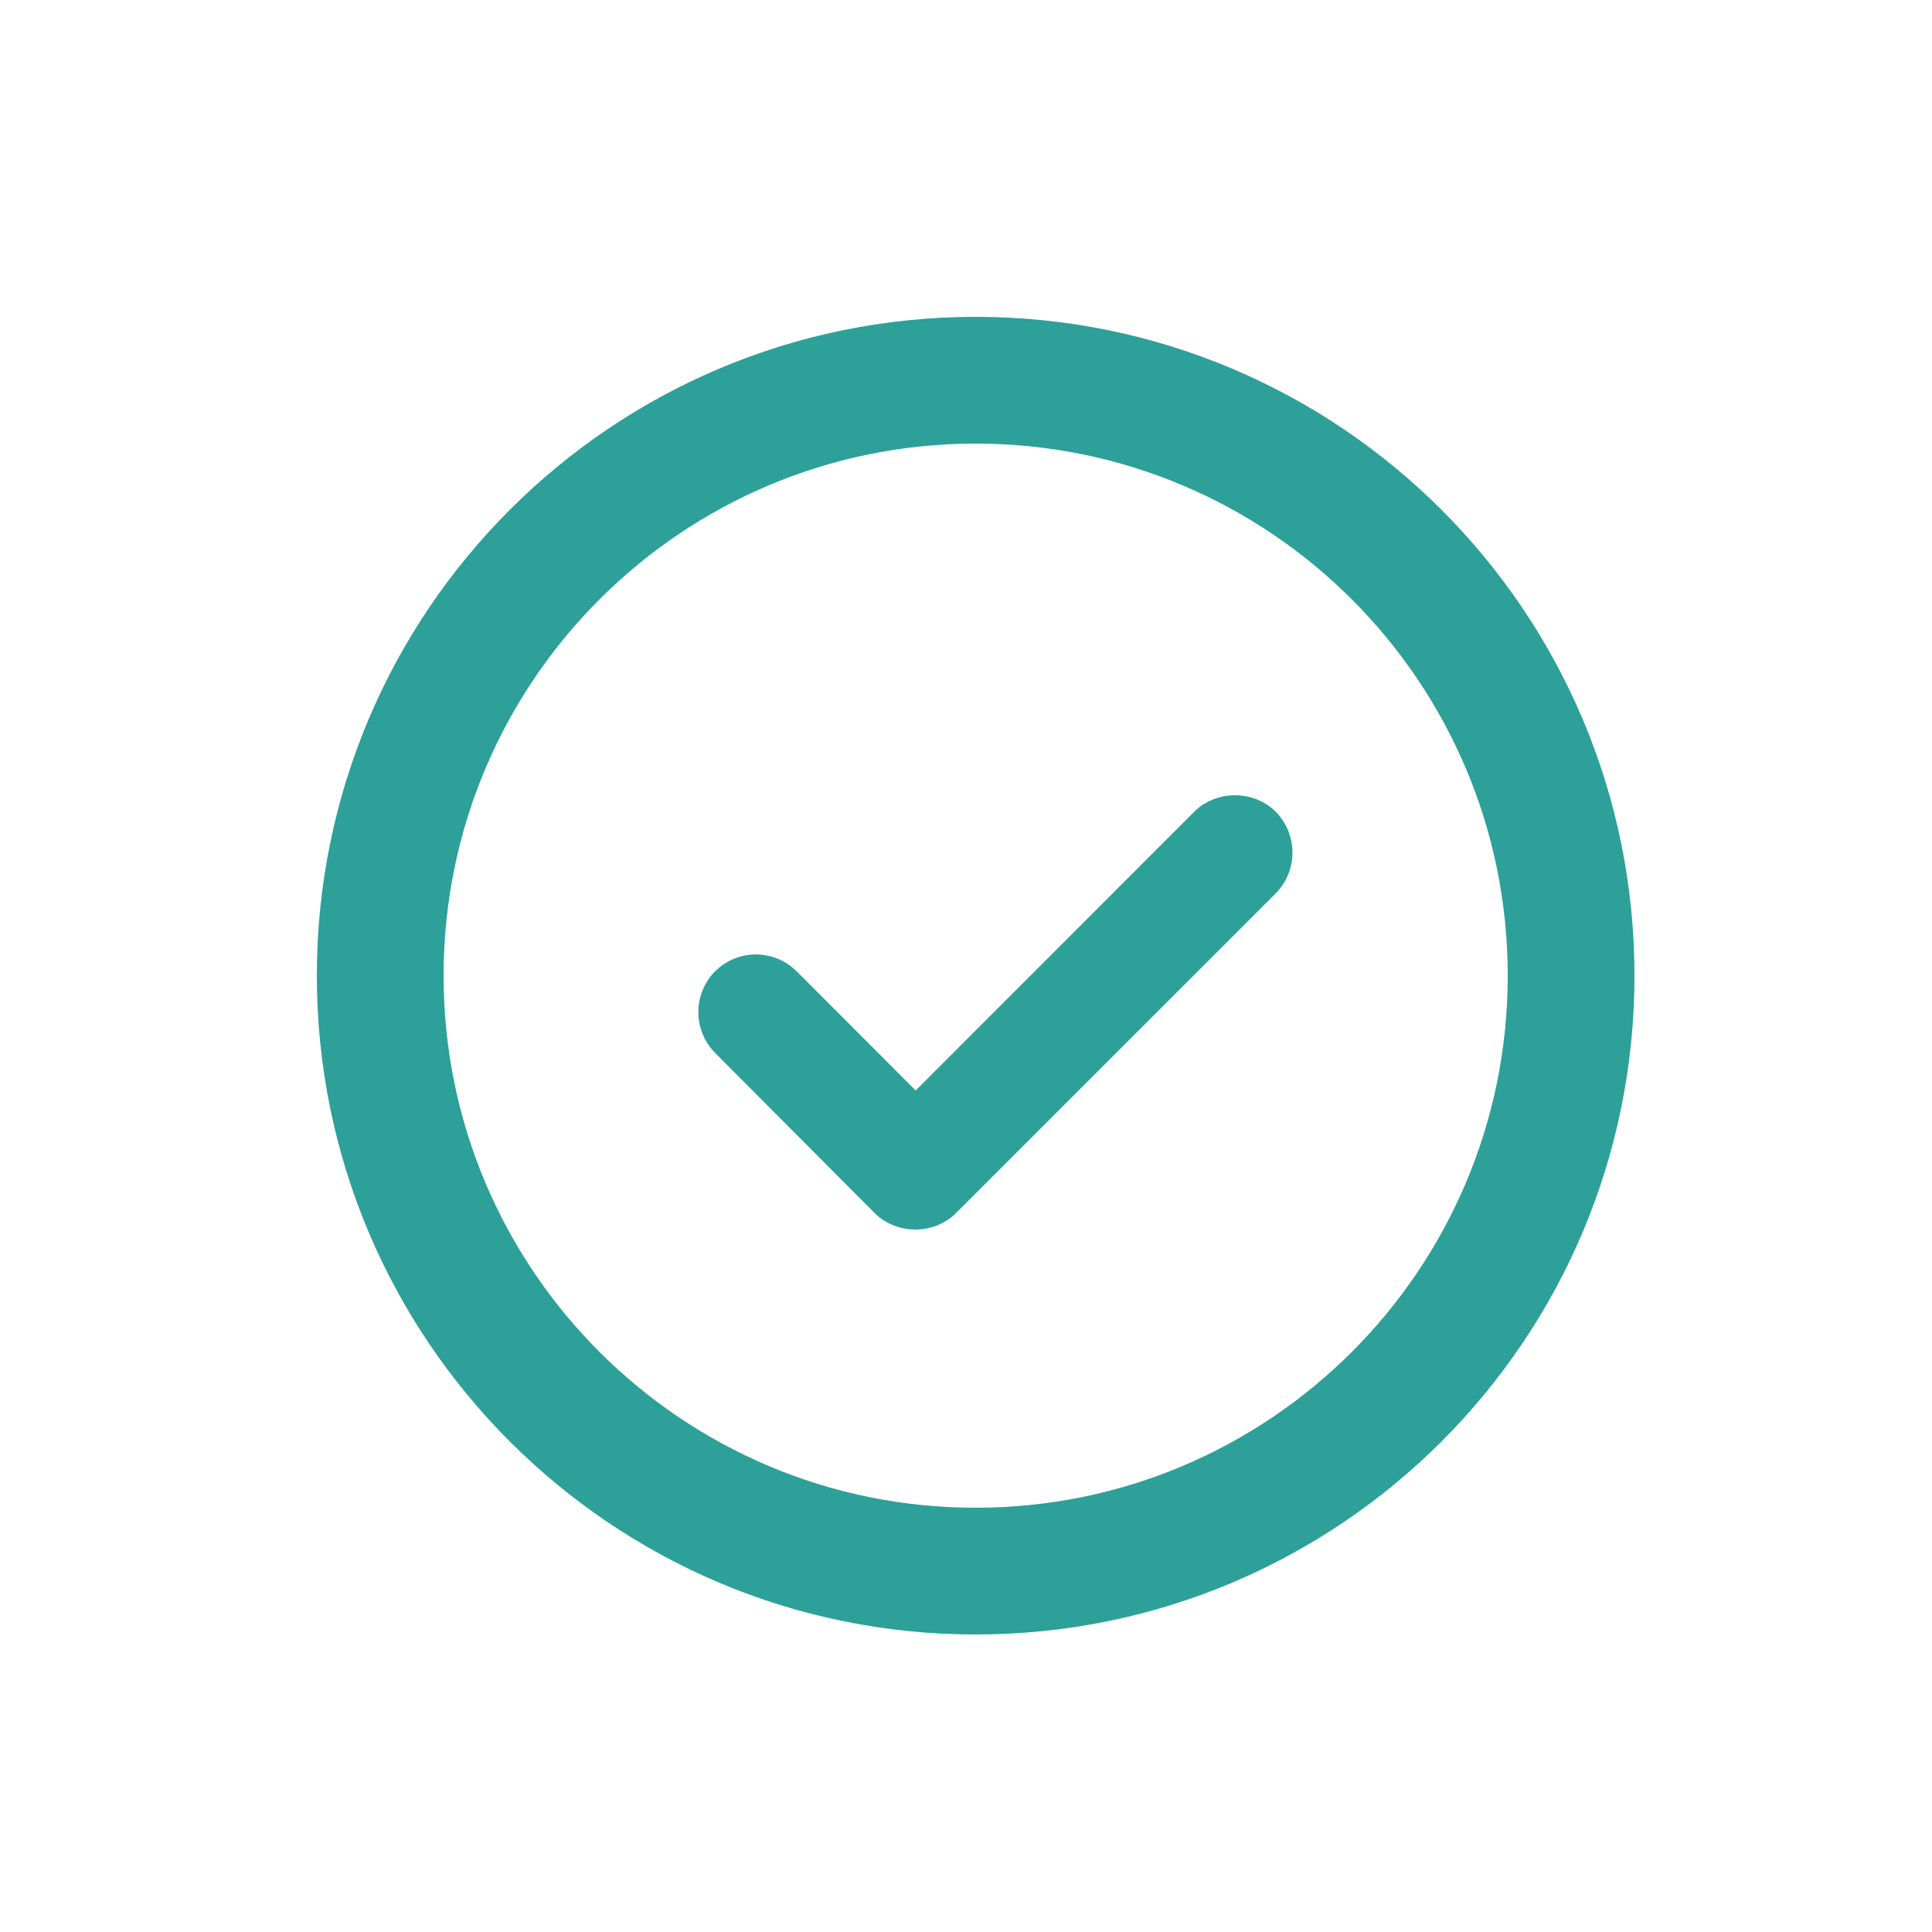
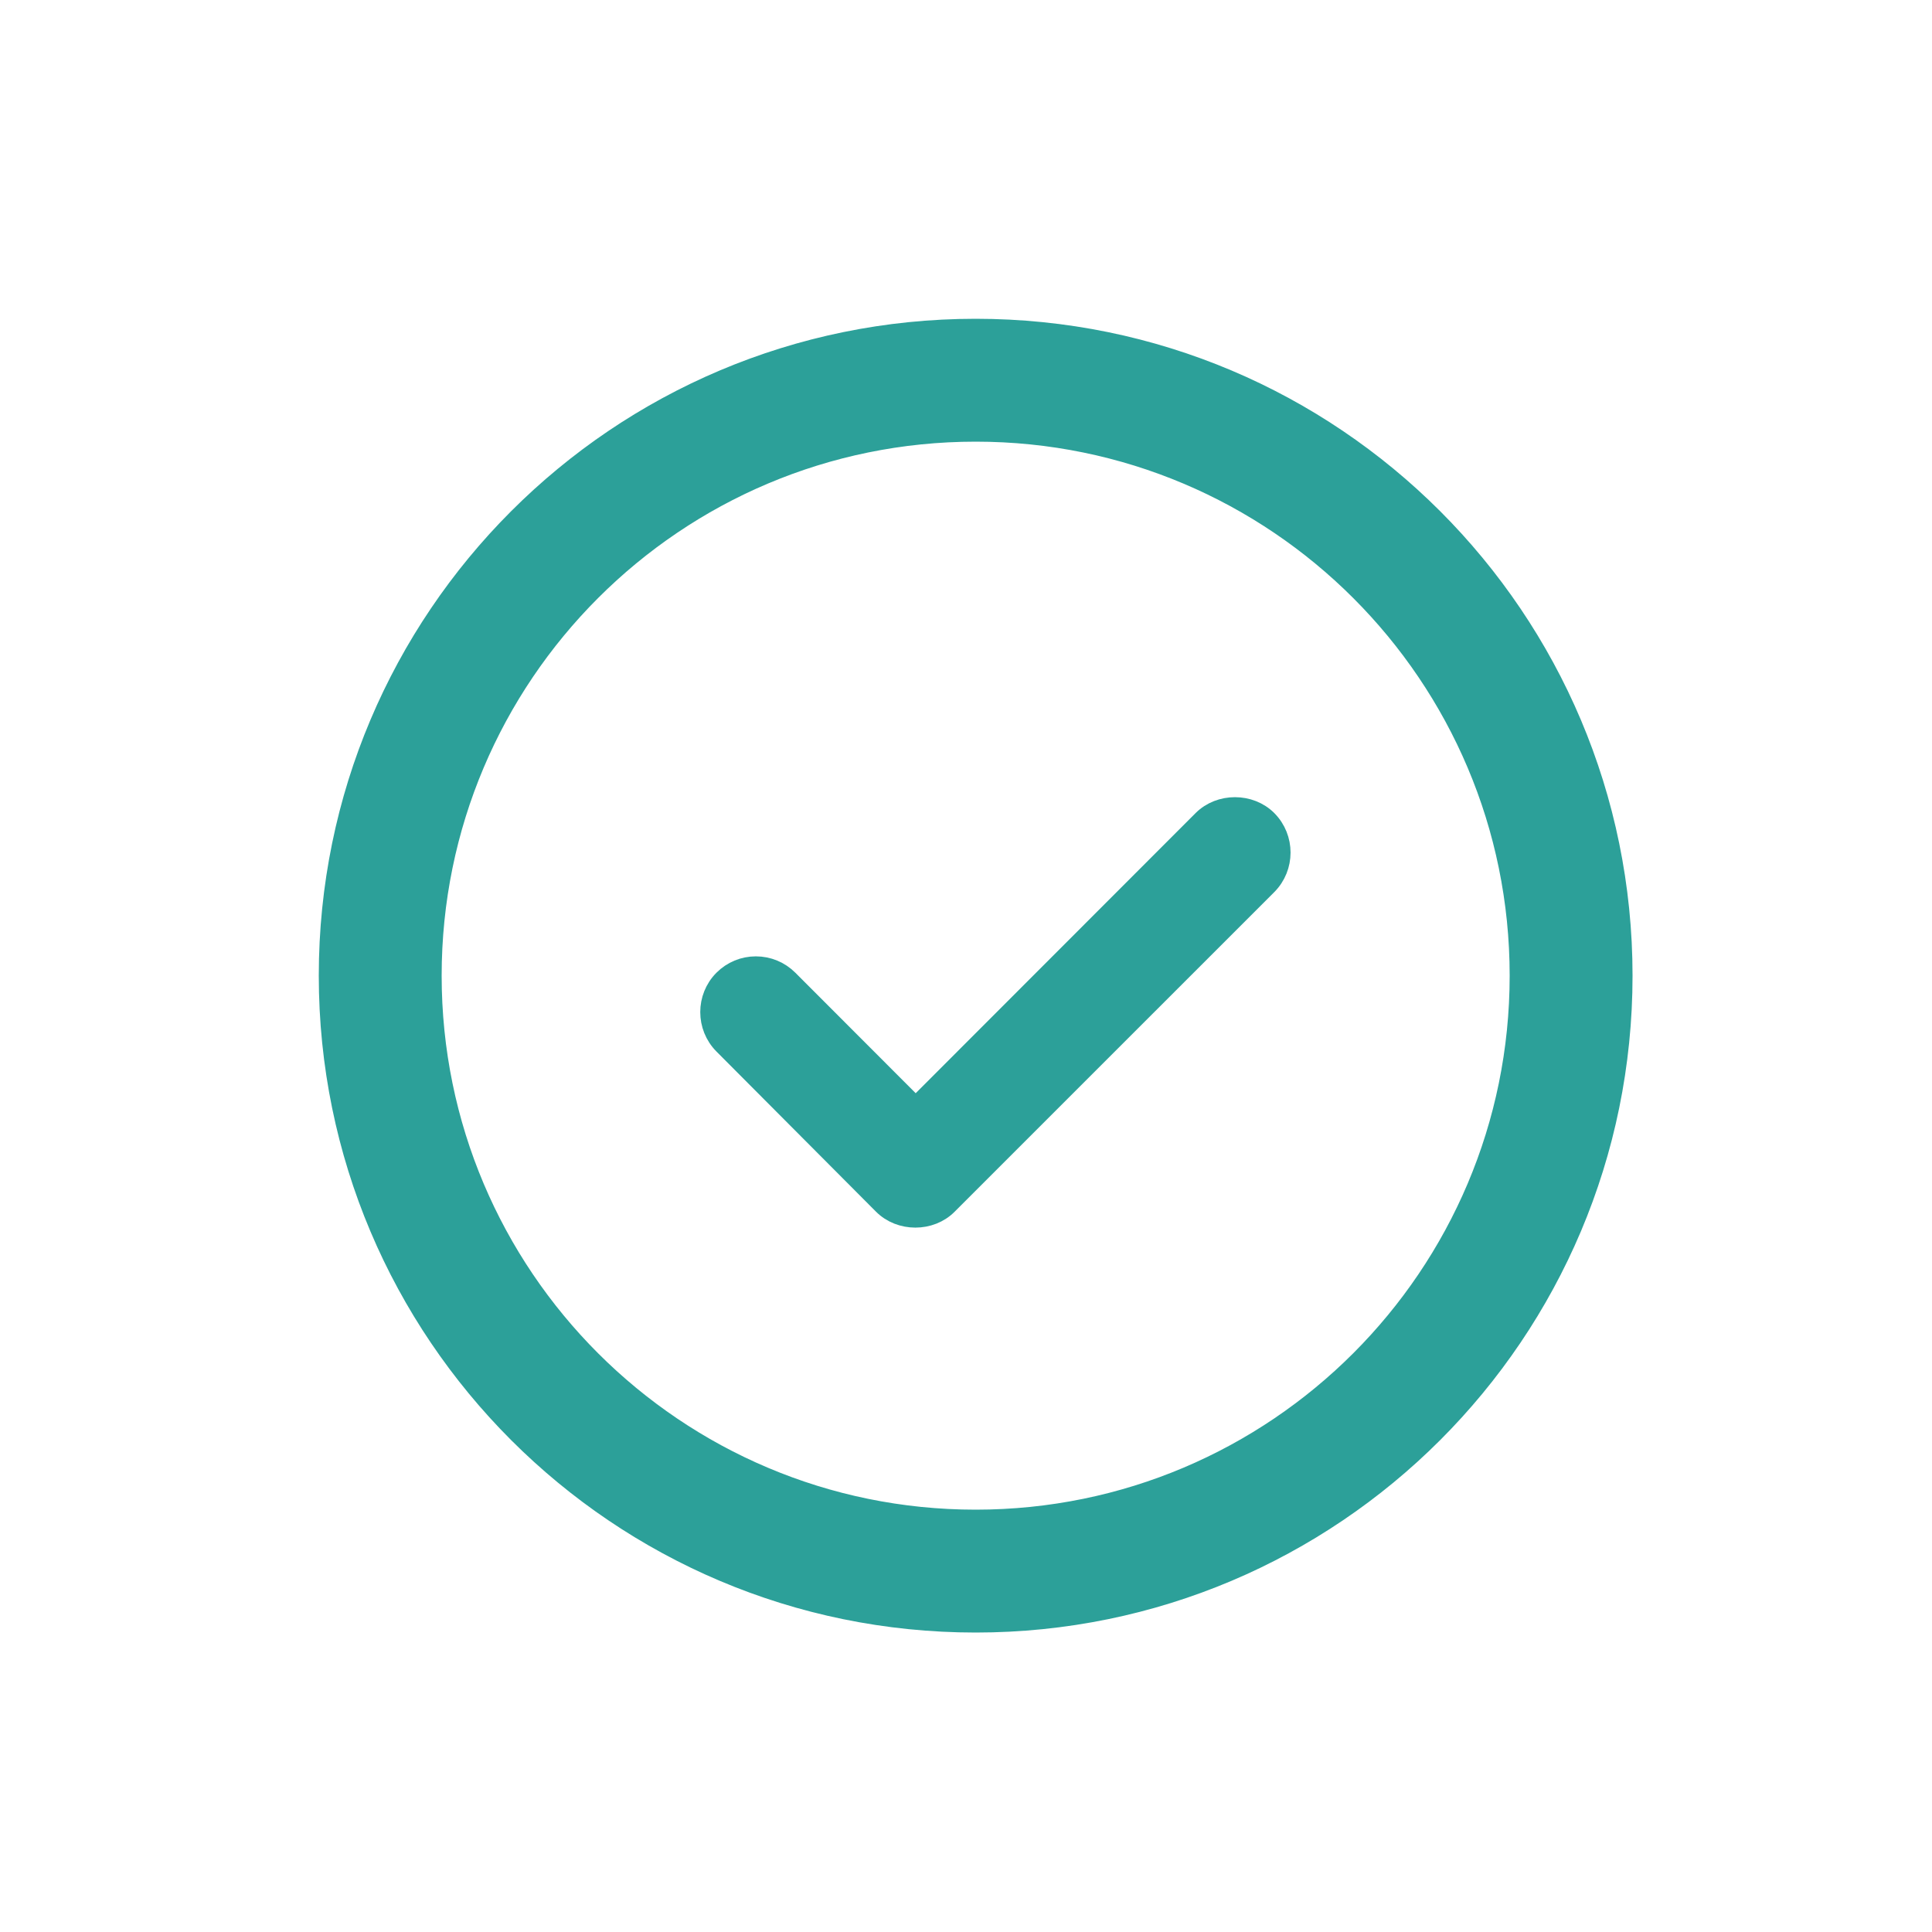
- <svg xmlns="http://www.w3.org/2000/svg" width="18" height="18" viewBox="0 0 100 100" fill="none" stroke="#2ca099" stroke-width="1.2">
+ <svg xmlns="http://www.w3.org/2000/svg" width="18" height="18" viewBox="0 0 100 100" fill="none" stroke="#2ca099" stroke-width="1.0">
  <path d="M62.236 42.44L47.396 57.292L40.808 50.696C40.358 50.251 39.761 50.001 39.123 50.001C38.485 50.001 37.888 50.251 37.438 50.7C36.514 51.629 36.514 53.142 37.438 54.074L45.695 62.363C46.595 63.267 48.165 63.267 49.06 62.363L65.606 45.818C66.53 44.886 66.53 43.372 65.606 42.44C64.706 41.536 63.136 41.536 62.236 42.44Z" fill="#2ca099" />
  <path fill-rule="evenodd" clip-rule="evenodd" d="M50.5 78.64C66.041 78.64 78.64 66.041 78.64 50.5C78.64 34.959 66.041 22.36 50.5 22.36C34.959 22.36 22.36 34.959 22.36 50.5C22.36 66.041 34.959 78.64 50.5 78.64ZM50.5 84C69.001 84 84 69.001 84 50.5C84 31.998 69.001 17 50.5 17C31.998 17 17 31.998 17 50.5C17 69.001 31.998 84 50.5 84Z" fill="#2ca099" />
</svg>
